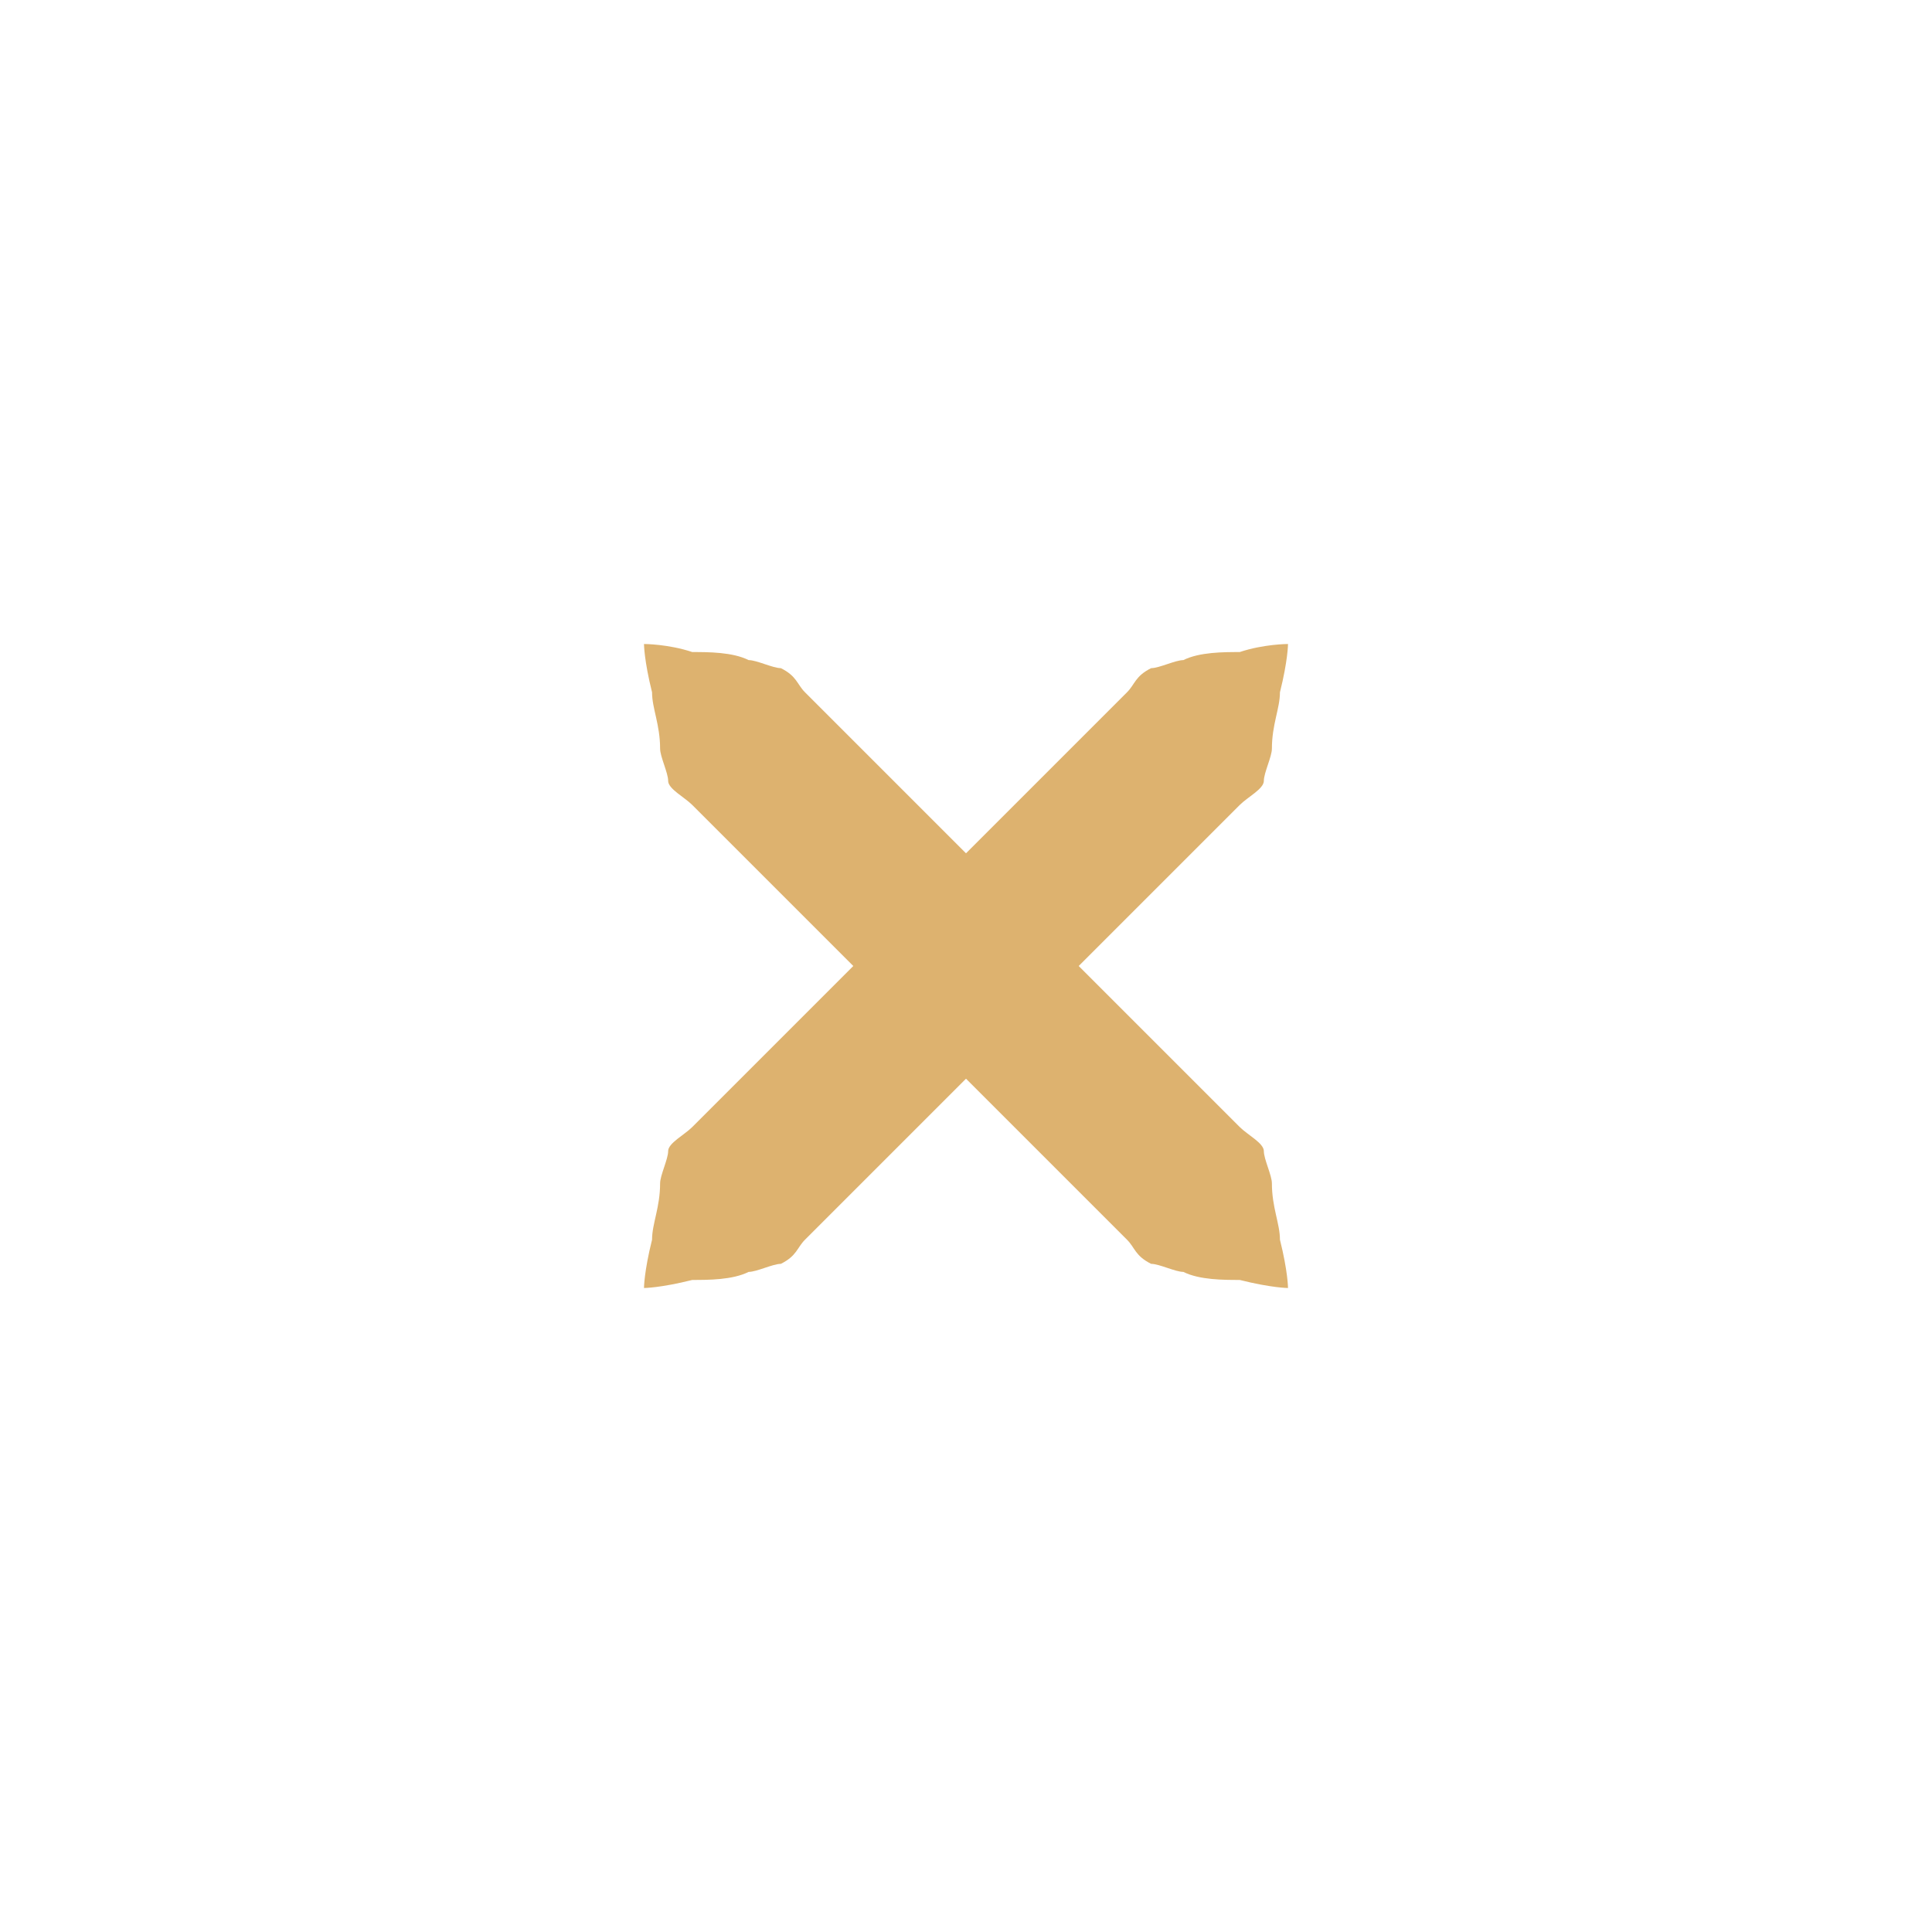
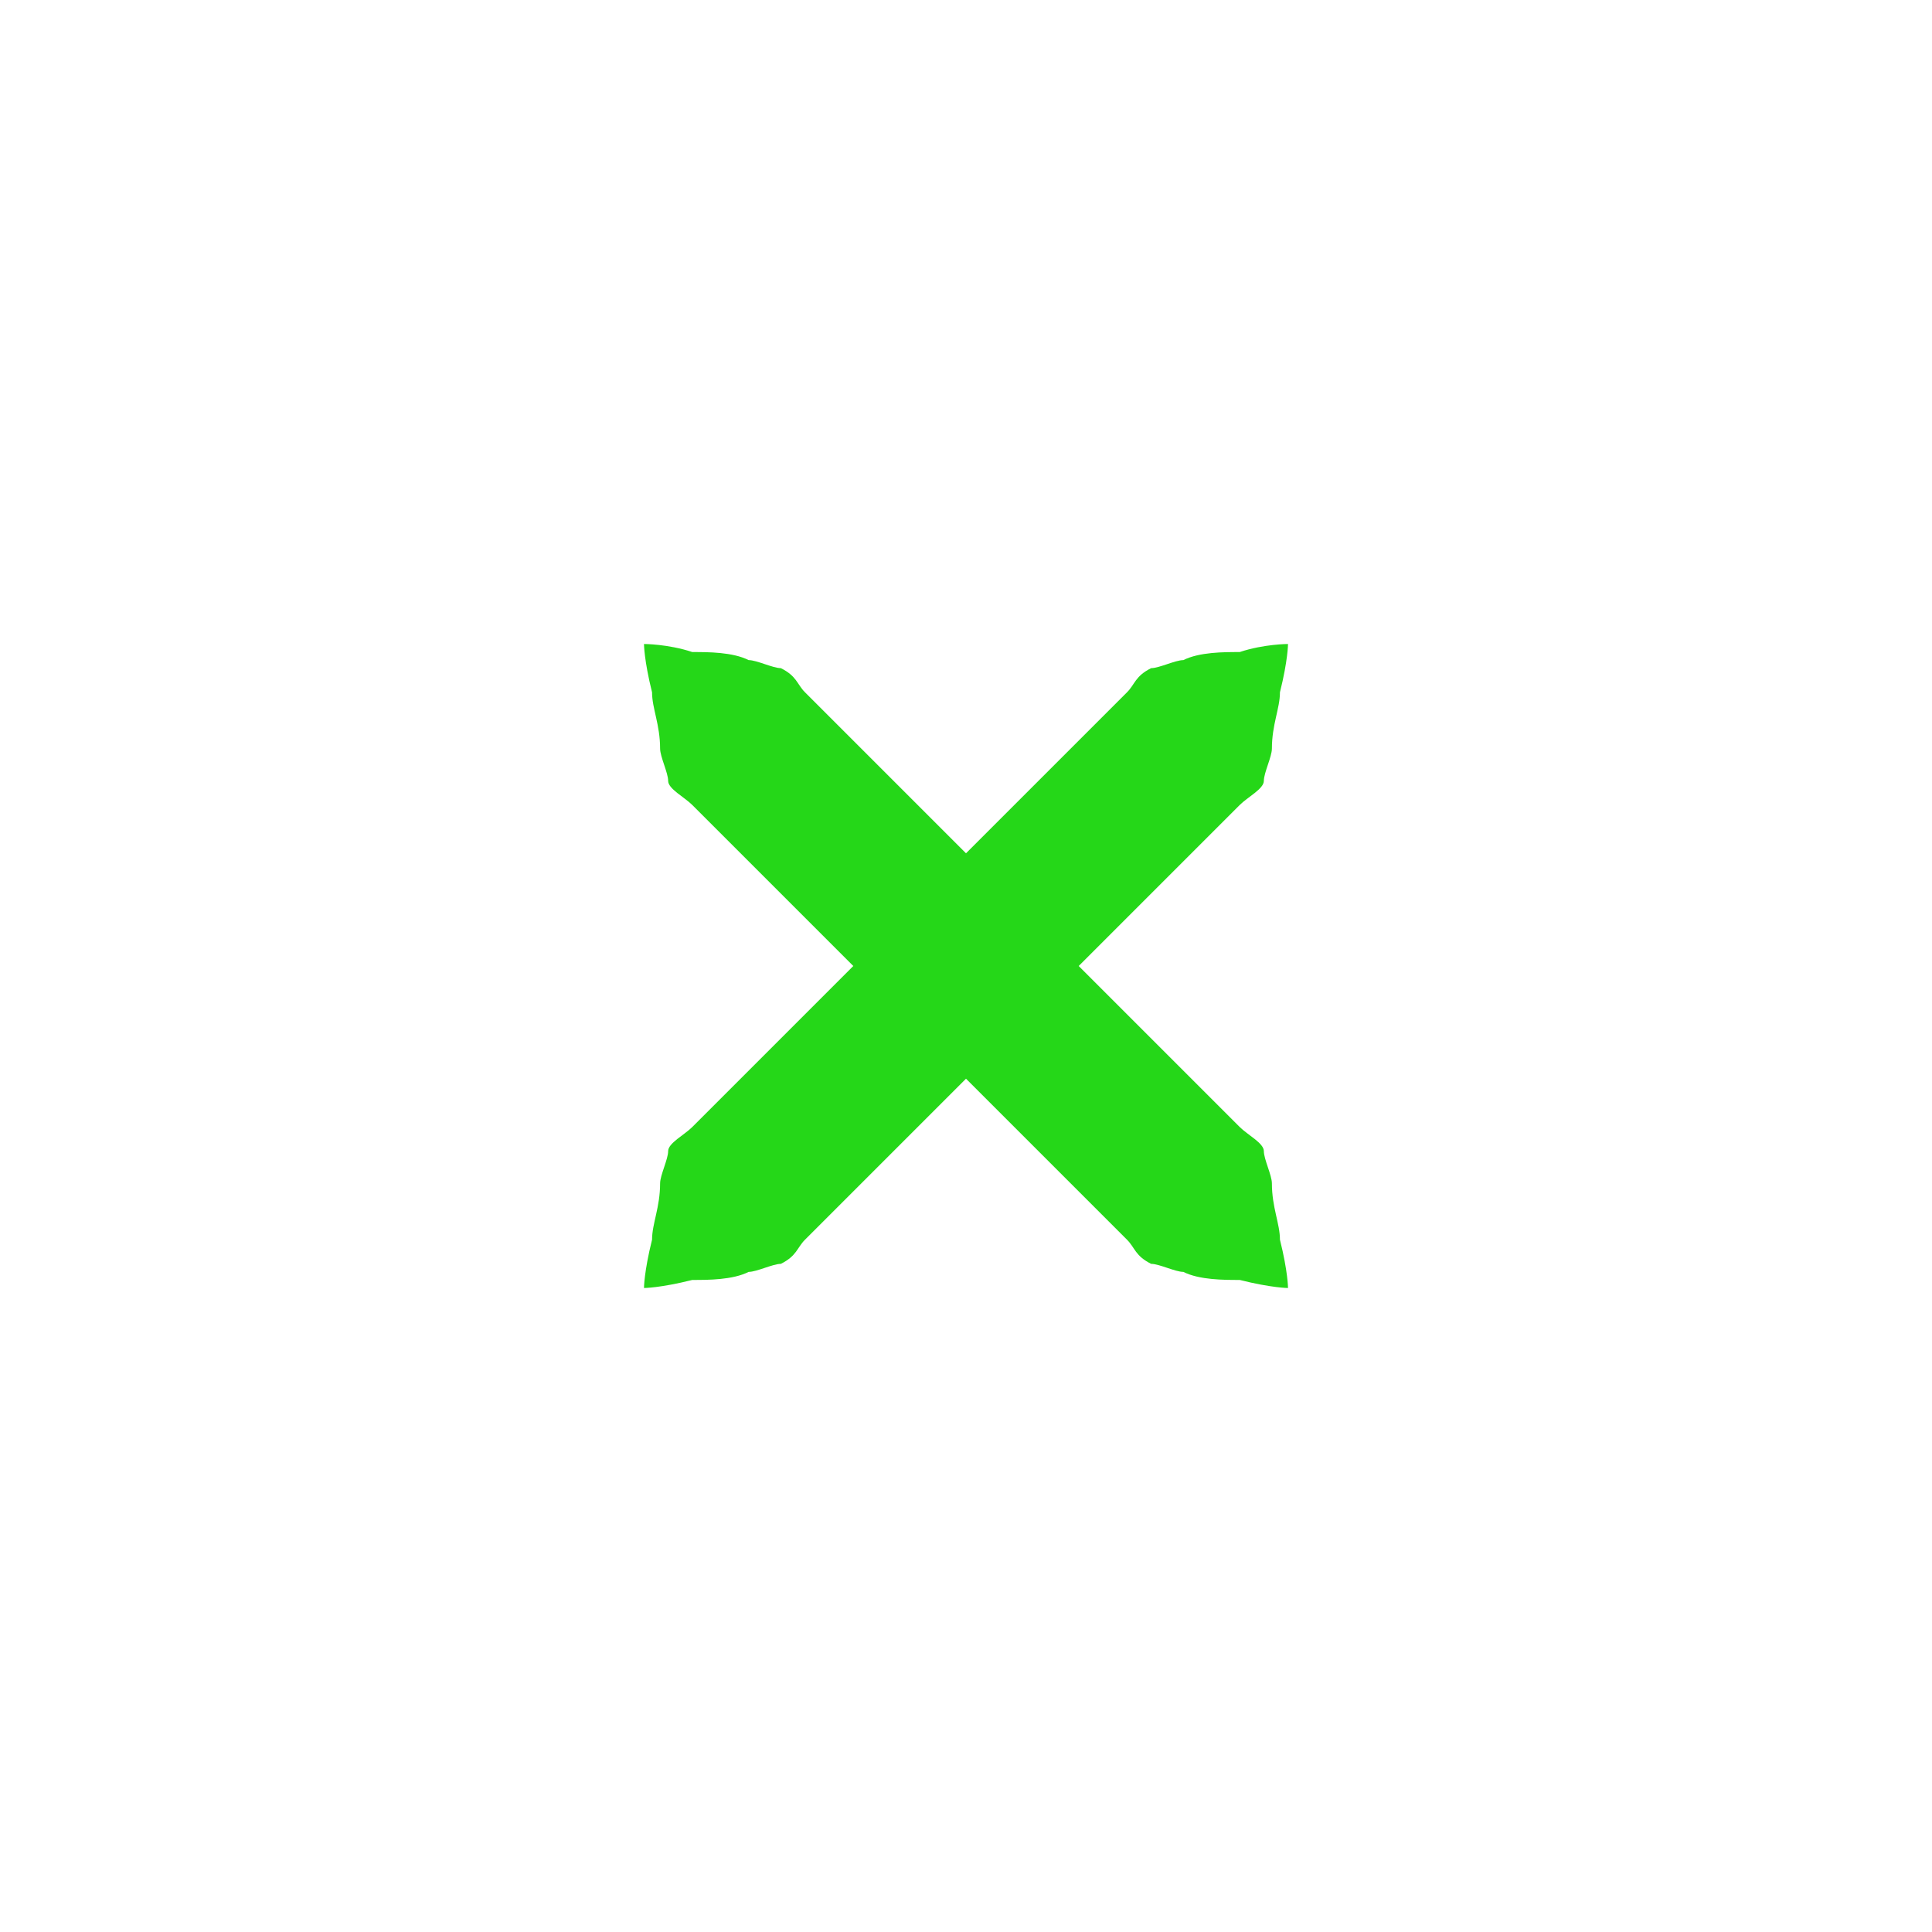
<svg xmlns="http://www.w3.org/2000/svg" xmlns:xlink="http://www.w3.org/1999/xlink" version="1.1" x="0px" y="0px" width="24px" height="24px" viewBox="0 0 24 24">
-   <path id="a" fill="#ddb26f" d="M16,8c0,0,0,0.2-0.1,0.6c0,0.2-0.1,0.4-0.1,0.7c0,0.1-0.1,0.3-0.1,0.4c0,0.1-0.2,0.2-0.3,0.3c-0.7,0.7-1.7,1.7-2.7,2.7c-1,1-2,2-2.7,2.7c-0.1,0.1-0.1,0.2-0.3,0.3c-0.1,0-0.3,0.1-0.4,0.1c-0.2,0.1-0.5,0.1-0.7,0.1C8.2,16,8,16,8,16s0-0.2,0.1-0.6c0-0.2,0.1-0.4,0.1-0.7c0-0.1,0.1-0.3,0.1-0.4c0-0.1,0.2-0.2,0.3-0.3c0.7-0.7,1.7-1.7,2.7-2.7c1-1,2-2,2.7-2.7c0.1-0.1,0.1-0.2,0.3-0.3c0.1,0,0.3-0.1,0.4-0.1c0.2-0.1,0.5-0.1,0.7-0.1C15.7,8,16,8,16,8z" />
+   <path id="a" fill="#25d718" d="M16,8c0,0,0,0.2-0.1,0.6c0,0.2-0.1,0.4-0.1,0.7c0,0.1-0.1,0.3-0.1,0.4c0,0.1-0.2,0.2-0.3,0.3c-0.7,0.7-1.7,1.7-2.7,2.7c-1,1-2,2-2.7,2.7c-0.1,0.1-0.1,0.2-0.3,0.3c-0.1,0-0.3,0.1-0.4,0.1c-0.2,0.1-0.5,0.1-0.7,0.1C8.2,16,8,16,8,16s0-0.2,0.1-0.6c0-0.2,0.1-0.4,0.1-0.7c0-0.1,0.1-0.3,0.1-0.4c0-0.1,0.2-0.2,0.3-0.3c0.7-0.7,1.7-1.7,2.7-2.7c1-1,2-2,2.7-2.7c0.1-0.1,0.1-0.2,0.3-0.3c0.1,0,0.3-0.1,0.4-0.1c0.2-0.1,0.5-0.1,0.7-0.1C15.7,8,16,8,16,8z" />
  <use xlink:href="#a" transform="matrix(-1,0,0,1,24,0)" />
</svg>
